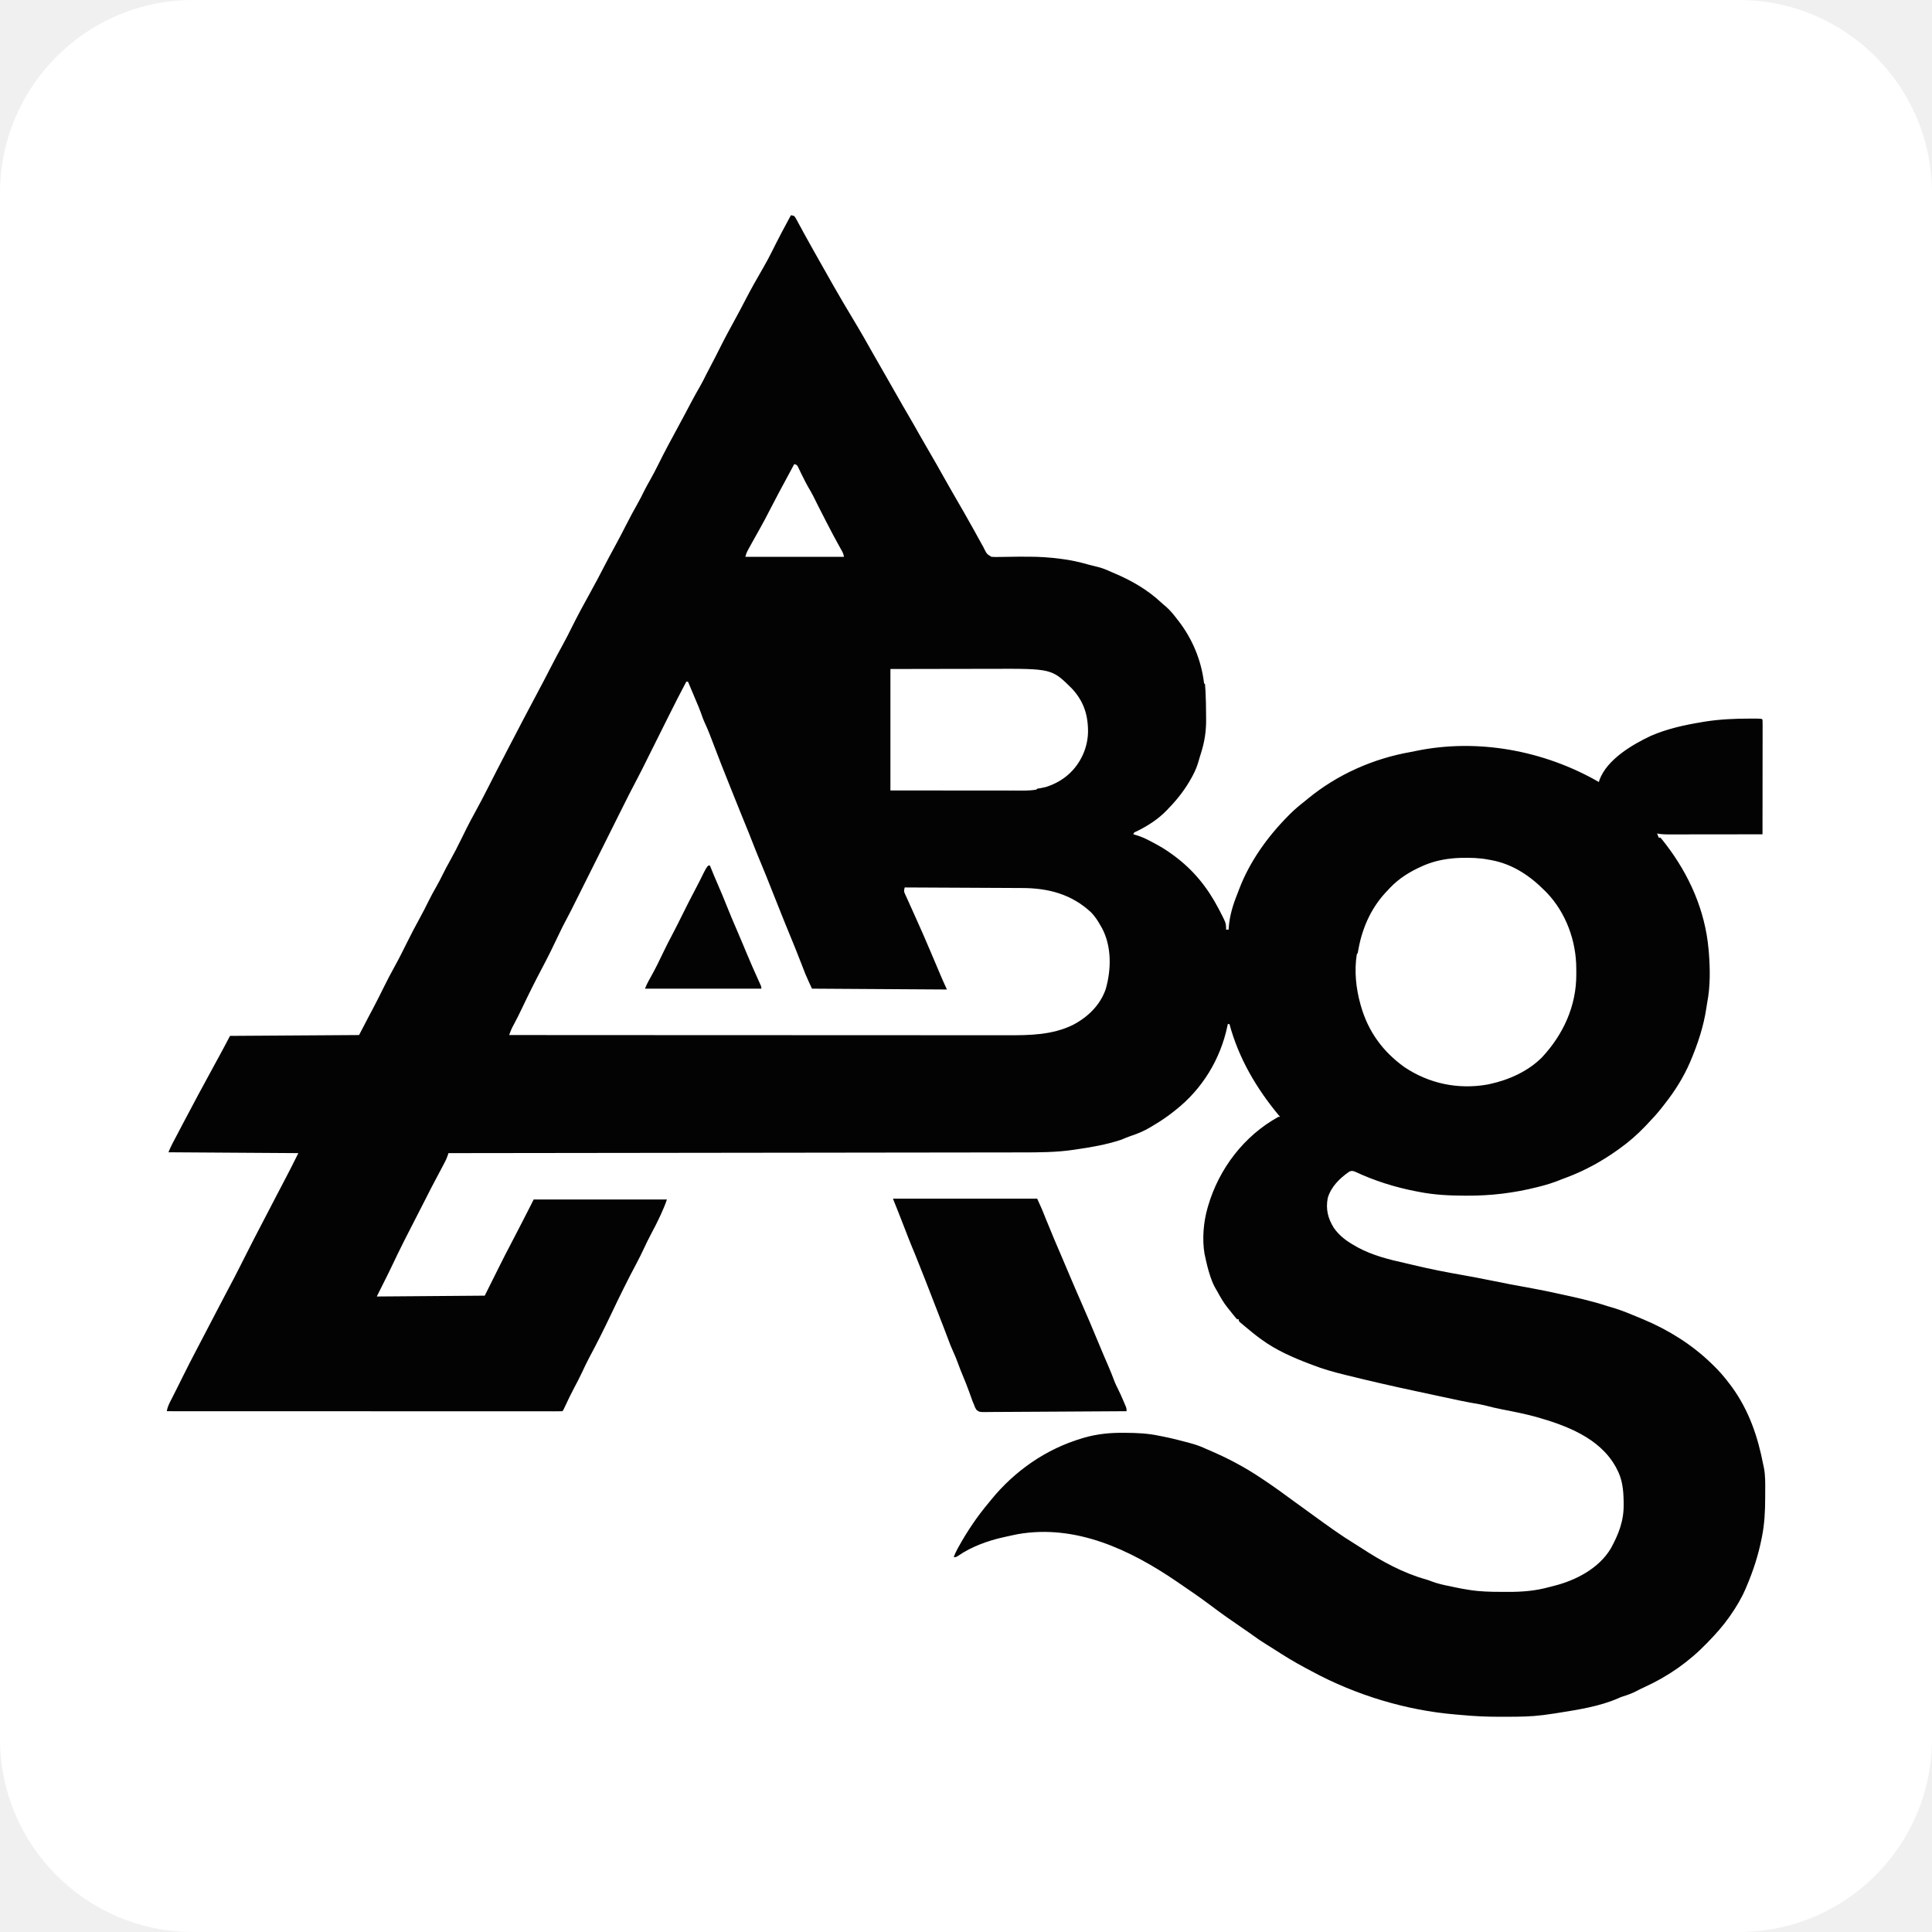
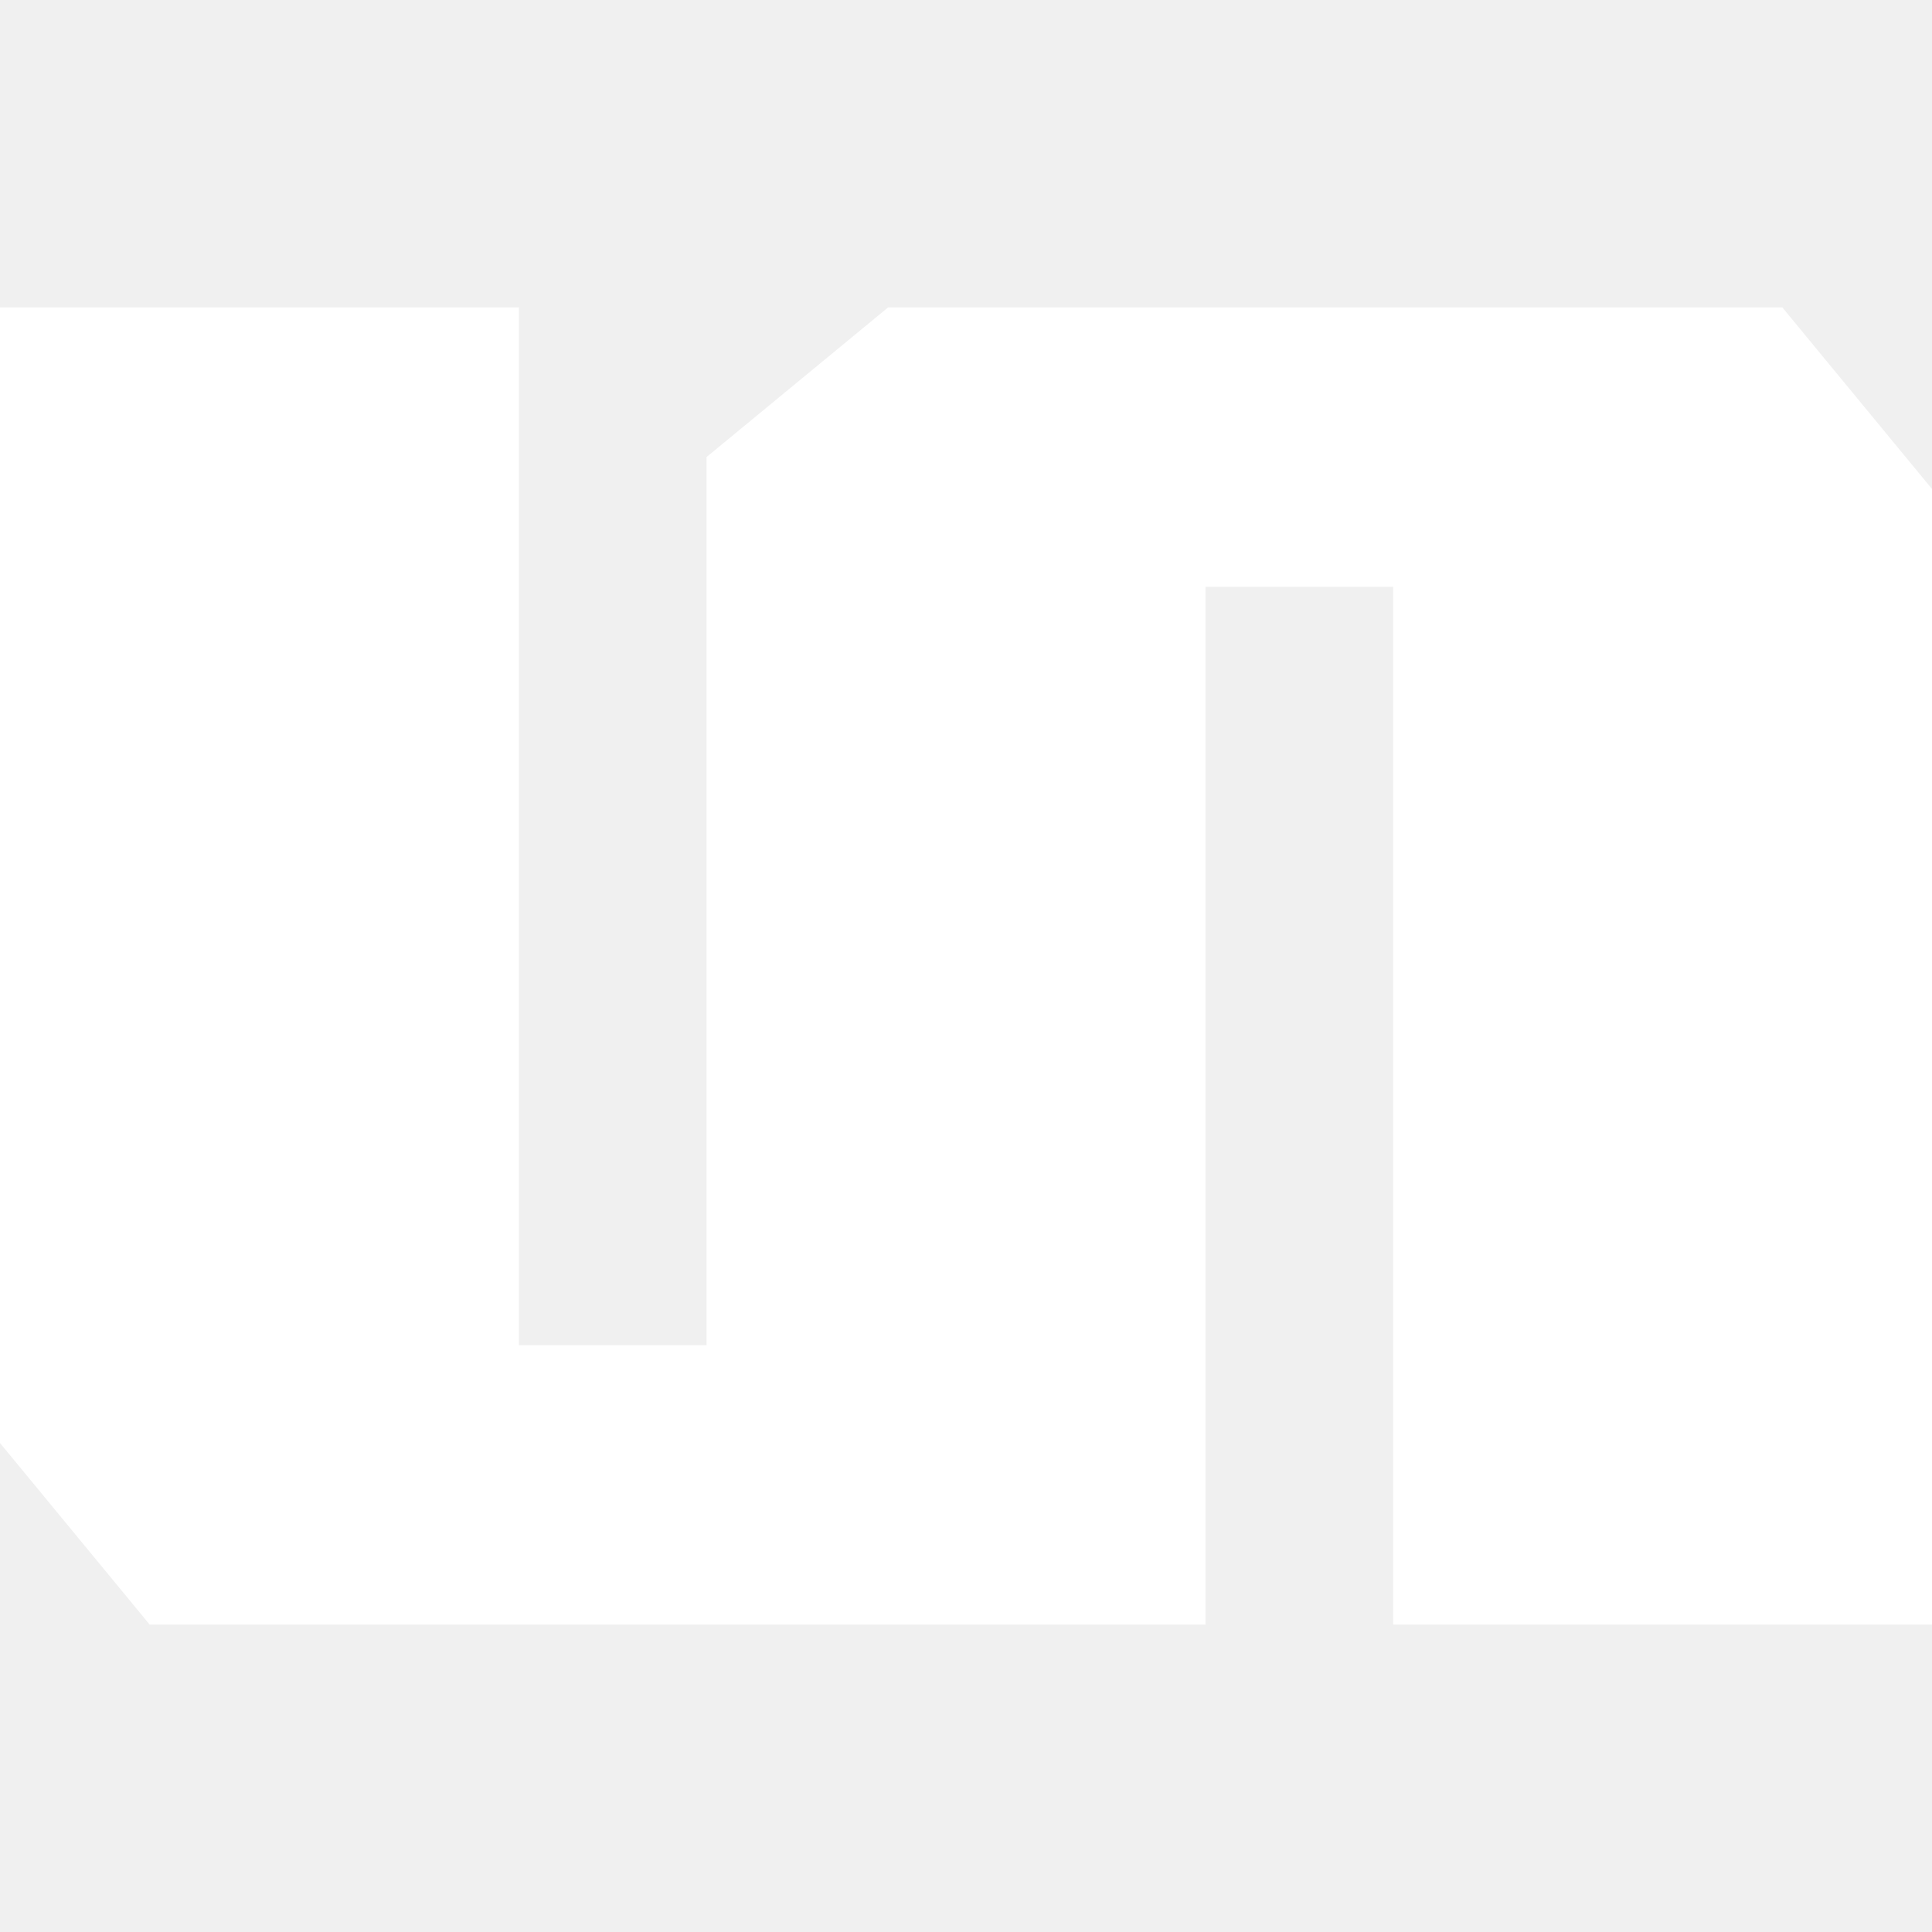
- <svg xmlns="http://www.w3.org/2000/svg" width="1200" height="1200" viewBox="0 0 1200 1200" fill="none">
-   <rect width="1200" height="1200" rx="120" fill="white" />
-   <path d="M441.303 538.49C442.812 542.305 444.429 546.069 446.058 549.835C447.903 554.113 449.722 558.398 451.427 562.735C453.293 567.47 455.293 572.143 457.309 576.817C458.724 580.102 460.129 583.391 461.506 586.693C461.717 587.2 461.717 587.2 461.933 587.717C462.501 589.082 463.07 590.447 463.638 591.811C466.007 597.492 468.475 603.124 471.017 608.73C471.265 609.281 471.514 609.832 471.77 610.4C471.99 610.883 472.21 611.367 472.437 611.865C472.906 613.025 472.906 613.025 472.906 614.073H400.613C401.331 612.278 402.002 610.757 402.936 609.1C403.186 608.651 403.437 608.202 403.695 607.739C403.964 607.257 404.233 606.776 404.509 606.281C407.033 601.713 409.352 597.083 411.571 592.361C413.42 588.441 415.393 584.599 417.421 580.768C419.568 576.71 421.626 572.612 423.663 568.497C426.459 562.856 429.288 557.24 432.241 551.68C433.875 548.596 435.448 545.484 436.97 542.343C437.808 540.633 438.623 539.012 439.903 537.59H440.95C441.067 537.887 441.183 538.184 441.303 538.49Z" fill="#040304" />
-   <path fill-rule="evenodd" clip-rule="evenodd" d="M491.241 133.695C492.191 133.804 492.191 133.804 493.336 134.219C494.131 135.273 494.131 135.273 494.887 136.675C495.174 137.196 495.46 137.718 495.755 138.256C496.059 138.826 496.363 139.395 496.676 139.982C497.334 141.186 497.992 142.391 498.65 143.595C498.989 144.221 499.328 144.846 499.667 145.471C501.205 148.307 502.789 151.117 504.37 153.929C504.982 155.023 505.595 156.116 506.207 157.21C513.827 170.796 521.49 184.369 529.549 197.702C534.309 205.58 538.884 213.574 543.373 221.609C545.55 225.496 547.792 229.346 550.022 233.202C552.202 236.974 554.358 240.759 556.494 244.557C559.103 249.193 561.77 253.794 564.46 258.384C566.831 262.437 569.147 266.518 571.447 270.611C573.477 274.215 575.552 277.79 577.644 281.358C580.505 286.236 583.288 291.153 586.041 296.092C587.833 299.305 589.644 302.505 591.494 305.684C593.844 309.725 596.179 313.774 598.501 317.831C598.677 318.14 598.854 318.449 599.036 318.766C601.039 322.268 603.025 325.779 604.977 329.309C605.152 329.625 605.327 329.942 605.507 330.267C606.338 331.77 607.166 333.275 607.99 334.781L608.898 336.43C609.283 337.134 609.283 337.134 609.676 337.851C610.173 338.703 610.173 338.703 610.68 339.571C610.91 340.053 611.139 340.534 611.376 341.029C612.946 344.091 612.946 344.091 615.761 345.839C617.513 346.01 619.182 345.996 620.941 345.919C621.587 345.915 622.233 345.912 622.899 345.908C624.287 345.898 625.67 345.878 627.056 345.842C630.314 345.76 633.573 345.769 636.832 345.776C637.559 345.777 638.286 345.778 639.013 345.777C645.587 345.775 652.031 346.21 658.548 347.069C659.184 347.149 659.184 347.149 659.832 347.231C665.25 347.922 670.389 349.076 675.639 350.572C676.564 350.811 677.49 351.046 678.418 351.276L679.637 351.585C680.432 351.786 681.227 351.984 682.023 352.179C684.945 352.927 687.576 354.019 690.307 355.287C691.03 355.596 691.754 355.903 692.48 356.206C702.895 360.63 712.795 366.35 721.094 374.107C722.163 375.102 723.265 376.031 724.39 376.962C726.989 379.238 729.069 381.891 731.168 384.623L732.428 386.238C740.628 397.031 745.893 409.712 747.706 423.117C747.794 424.4 747.794 424.4 748.455 424.96C748.581 426.337 748.673 427.701 748.741 429.082C748.774 429.714 748.774 429.714 748.807 430.36C749.013 434.621 749.094 438.88 749.105 443.146C749.11 444.412 749.126 445.678 749.142 446.944C749.19 453.996 748.23 460.586 746.097 467.327L745.78 468.367C745.566 469.069 745.349 469.77 745.129 470.47C744.887 471.259 744.658 472.052 744.438 472.848C743.565 475.954 742.416 478.728 740.892 481.57C740.551 482.208 740.551 482.208 740.204 482.859C736.328 489.952 731.568 496.196 725.929 501.967L724.859 503.117C719.563 508.687 712.729 513.109 705.822 516.443C704.393 517.019 704.393 517.019 703.927 518.207C704.39 518.325 704.391 518.325 704.864 518.446C708.54 519.457 711.769 520.965 715.124 522.758C715.655 523.039 716.187 523.321 716.734 523.61C720.49 525.623 724.068 527.722 727.501 530.256L729.111 531.418C741.156 540.278 749.893 551.065 756.804 564.241C757.095 564.795 757.387 565.349 757.687 565.92C761.552 573.441 761.551 573.441 761.551 577.403H763.123L763.164 576.455C763.646 569.084 765.742 562.177 768.485 555.361C768.871 554.39 769.237 553.411 769.602 552.432C776.141 535.197 787.222 519.763 800.12 506.748C800.526 506.336 800.933 505.925 801.351 505.502C804.167 502.702 807.142 500.217 810.27 497.776C810.905 497.258 811.538 496.737 812.169 496.213C830.581 481.055 852.843 471.179 876.3 467.057C877.258 466.881 878.211 466.68 879.164 466.478C917.798 458.417 959.132 466.162 993.096 485.728L993.481 484.353C998.245 471.648 1013.77 462.517 1025.38 457.047C1035.54 452.646 1046.13 450.333 1057.01 448.534L1058.91 448.208C1068.08 446.759 1077.33 446.339 1086.61 446.34C1086.98 446.34 1087.36 446.339 1087.74 446.339C1094.1 446.34 1094.1 446.34 1094.72 446.962C1094.78 447.884 1094.79 448.807 1094.79 449.73C1094.79 450.33 1094.79 450.93 1094.79 451.549C1094.79 452.213 1094.79 452.877 1094.78 453.562C1094.78 454.264 1094.78 454.966 1094.78 455.668C1094.78 457.579 1094.78 459.49 1094.78 461.402C1094.77 463.397 1094.77 465.393 1094.77 467.388C1094.77 471.169 1094.77 474.95 1094.76 478.731C1094.76 483.035 1094.75 487.338 1094.75 491.642C1094.75 500.497 1094.74 509.352 1094.72 518.207C1086.65 518.219 1078.58 518.228 1070.5 518.234C1066.75 518.237 1063.01 518.24 1059.26 518.246C1055.99 518.252 1052.72 518.255 1049.45 518.256C1047.72 518.257 1045.99 518.259 1044.26 518.262C1042.33 518.266 1040.4 518.267 1038.47 518.266C1037.89 518.268 1037.32 518.27 1036.73 518.272C1034.18 518.268 1031.75 518.227 1029.24 517.683L1030.29 520.302H1031.34C1032.24 521.319 1033.07 522.337 1033.89 523.413C1034.27 523.904 1034.27 523.904 1034.66 524.406C1049.2 543.382 1059.04 565.425 1061.2 589.452L1061.37 591.277C1062.21 601.791 1062.36 612.514 1060.36 622.894C1060.16 623.97 1060 625.044 1059.84 626.128C1058.21 637.263 1054.56 648.257 1050.2 658.601L1049.71 659.763C1045.72 669.044 1040.36 677.569 1034.12 685.494C1033.52 686.26 1032.92 687.033 1032.33 687.808C1029.43 691.545 1026.22 694.994 1022.96 698.414C1022.64 698.748 1022.32 699.082 1022 699.426C1016.94 704.738 1011.65 709.363 1005.67 713.606C1005.31 713.865 1004.95 714.124 1004.58 714.391C995.07 721.177 984.465 727.046 973.517 731.155L970.047 732.465C969.308 732.761 969.307 732.762 968.553 733.064C964.554 734.652 960.565 735.904 956.394 736.95C955.777 737.106 955.161 737.263 954.525 737.423C940.191 741.007 926.033 742.731 911.244 742.647C910.641 742.646 910.038 742.644 909.417 742.643C899.948 742.606 890.827 742.145 881.515 740.323C880.879 740.202 880.243 740.082 879.588 739.957C866.338 737.405 853.79 733.426 841.552 727.715C840.007 727.184 839.5 727.082 838.035 727.75C832.104 731.823 826.744 737.085 824.664 744.164C823.412 751.174 824.743 756.64 828.474 762.685C832.038 767.684 836.374 770.883 841.702 773.85L843.271 774.76C852.311 779.67 862.66 782.325 872.658 784.51C874.366 784.892 876.065 785.3 877.766 785.712C888.062 788.193 898.397 790.227 908.832 792.039C913.609 792.869 918.366 793.772 923.117 794.739C932.735 796.695 942.371 798.593 952.041 800.283C957.088 801.168 962.091 802.272 967.1 803.349C967.592 803.455 968.084 803.561 968.591 803.67C978.634 805.833 988.552 808.009 998.318 811.225C999.733 811.68 1001.16 812.078 1002.59 812.484C1008.29 814.231 1013.79 816.62 1019.29 818.901C1019.73 819.085 1020.18 819.269 1020.64 819.459C1036.08 825.913 1050.72 835.008 1062.77 846.666C1063.03 846.911 1063.29 847.157 1063.55 847.41C1067.75 851.387 1071.38 855.647 1074.82 860.286L1075.83 861.639C1086.42 876.321 1091.86 892.418 1095.25 910.053C1095.41 910.773 1095.41 910.773 1095.57 911.508C1096.51 916.234 1096.44 920.954 1096.4 925.753C1096.39 927.199 1096.39 928.644 1096.39 930.09C1096.38 938.473 1096.01 946.53 1094.33 954.777C1094.26 955.13 1094.19 955.482 1094.12 955.846C1092.03 966.262 1088.94 975.702 1084.77 985.488C1084.5 986.136 1084.5 986.136 1084.22 986.798C1081.68 992.7 1078.49 998.037 1074.82 1003.3C1074.57 1003.66 1074.32 1004.01 1074.07 1004.38C1070.2 1009.85 1065.87 1014.75 1061.2 1019.54C1060.84 1019.91 1060.49 1020.28 1060.12 1020.66C1048.94 1032.25 1036.03 1041.25 1021.35 1047.93C1019.53 1048.75 1017.76 1049.65 1015.98 1050.58C1013.46 1051.85 1010.93 1052.79 1008.23 1053.61C1006.68 1054.1 1006.68 1054.1 1005.12 1054.83C993.58 1059.87 980.23 1061.94 967.853 1063.9C966.856 1064.06 966.856 1064.06 965.838 1064.22C963.751 1064.54 961.663 1064.84 959.57 1065.11C959.19 1065.16 958.811 1065.21 958.42 1065.27C951.112 1066.2 943.848 1066.32 936.488 1066.3C934.6 1066.29 932.712 1066.3 930.824 1066.31C923.183 1066.31 915.636 1065.96 908.028 1065.24C906.714 1065.12 905.398 1065.01 904.082 1064.9C873.296 1062.36 841.821 1052.75 814.717 1038.05C813.359 1037.32 811.996 1036.6 810.632 1035.88C804.111 1032.41 797.874 1028.6 791.681 1024.58C790.091 1023.55 788.484 1022.56 786.873 1021.57C783.763 1019.65 780.765 1017.66 777.834 1015.48C775.734 1013.95 773.588 1012.49 771.439 1011.03C764.904 1006.57 758.44 1002.05 752.132 997.276C745.475 992.259 738.581 987.557 731.691 982.869C731.377 982.654 731.063 982.44 730.74 982.219C701.771 962.488 668.116 946.594 632.12 952.902C631.313 953.063 630.507 953.229 629.703 953.402C629.041 953.541 629.041 953.541 628.366 953.683C627.009 953.973 625.654 954.275 624.301 954.58C623.675 954.718 623.675 954.718 623.037 954.859C613.523 956.993 603.261 960.71 595.194 966.302C593.917 967.153 593.917 967.153 592.345 967.153C593.007 965.43 593.741 963.808 594.627 962.189C594.864 961.754 595.102 961.32 595.347 960.872C600.824 950.973 607.033 941.75 614.347 933.102L615.585 931.572C630.288 913.519 649.733 899.987 672.103 893.355C672.585 893.211 673.067 893.067 673.564 892.919C681.66 890.636 689.393 889.873 697.772 889.949C698.48 889.953 698.48 889.953 699.204 889.956C706.134 889.995 712.843 890.288 719.643 891.718C720.599 891.904 721.555 892.09 722.512 892.276C727.962 893.373 733.338 894.727 738.698 896.203L740.329 896.649C743.532 897.555 746.493 898.686 749.503 900.099C750.177 900.39 750.852 900.678 751.528 900.963C762.52 905.667 773.098 911.252 783.029 917.91C783.485 918.214 783.941 918.517 784.41 918.829C790.841 923.12 797.111 927.6 803.312 932.217C806.443 934.536 809.615 936.8 812.778 939.077C813.921 939.901 815.061 940.729 816.2 941.558C824.552 947.63 832.926 953.707 841.749 959.082C843.192 959.962 844.613 960.871 846.025 961.8C858.044 969.663 871.504 977.028 885.405 980.917C886.61 981.257 887.75 981.656 888.914 982.116C892.667 983.567 896.593 984.474 900.541 985.212C901.753 985.45 902.952 985.716 904.155 985.991C906.614 986.541 909.082 986.966 911.571 987.354L912.799 987.554C919.253 988.571 925.618 988.729 932.14 988.728C933.655 988.73 935.17 988.739 936.685 988.749C945.448 988.776 953.751 988.115 962.222 985.765C963.239 985.488 964.26 985.23 965.285 984.979C978.809 981.58 993.026 974.175 1000.43 961.914C1005.27 953.128 1008.6 944.75 1008.48 934.576C1008.48 933.909 1008.48 933.243 1008.47 932.556C1008.35 925.255 1007.69 918.64 1004.1 912.148L1003.41 910.855C993.478 893.117 972.824 885.38 954.315 880.126C947.405 878.234 940.408 876.835 933.377 875.478C929.633 874.755 925.962 873.89 922.275 872.91C920.202 872.405 918.117 872.046 916.014 871.69C909.345 870.551 902.742 869.073 896.129 867.651C894.379 867.275 892.629 866.901 890.879 866.527C886.883 865.673 882.889 864.814 878.895 863.953C878.327 863.831 877.759 863.708 877.174 863.582C870.458 862.134 863.751 860.654 857.057 859.107C856.631 859.009 856.205 858.91 855.766 858.809C849.243 857.3 842.732 855.742 836.234 854.131C835.664 853.991 835.663 853.99 835.082 853.847C828.274 852.17 821.512 850.296 814.985 847.713C814.54 847.545 814.096 847.378 813.638 847.204C803.104 843.218 792.686 838.688 783.553 831.998L782.452 831.21C779.403 828.98 776.501 826.558 773.6 824.14L772.301 823.059L771.144 822.077L770.123 821.212C769.409 820.473 769.409 820.473 769.409 819.425H768.361C766.683 817.596 765.187 815.609 763.647 813.663L762.669 812.488C759.908 809.117 757.89 805.417 755.789 801.614C755.612 801.318 755.436 801.023 755.254 800.718C753.93 798.496 752.966 796.265 752.122 793.822C751.989 793.441 751.855 793.06 751.718 792.668C750.323 788.562 749.349 784.375 748.455 780.136C748.363 779.738 748.271 779.34 748.176 778.93C746.599 769.822 747.483 759.077 750.026 750.276L750.367 749.08C757.148 725.882 772.722 705.457 794.03 693.699H795.078L794.268 692.733C780.32 675.917 769.359 657.275 763.647 636.075H762.599L762.384 637.196C758.029 657.955 746.755 676.404 730.12 689.508L729.309 690.158C725.222 693.428 721.021 696.284 716.5 698.938L714.754 700.018C710.744 702.438 706.758 704.125 702.308 705.578C700.35 706.219 698.486 707.03 696.593 707.843C687.33 710.972 677.591 712.588 667.944 713.999C667.571 714.055 667.198 714.111 666.814 714.169C655.983 715.778 645.126 715.782 634.195 715.784C632.295 715.785 630.394 715.788 628.493 715.792C625.173 715.798 621.853 715.802 618.533 715.804C613.595 715.808 608.658 715.815 603.72 715.823C595.412 715.835 587.104 715.845 578.797 715.854C570.576 715.862 562.356 715.872 554.136 715.883C553.624 715.884 553.112 715.885 552.585 715.885C549.984 715.889 547.384 715.892 544.783 715.896C526.387 715.921 507.99 715.944 489.593 715.965C471.727 715.985 453.86 716.007 435.993 716.03C435.442 716.031 434.891 716.032 434.323 716.032C428.787 716.039 423.252 716.047 417.716 716.054C406.441 716.068 395.166 716.083 383.89 716.098C383.372 716.098 382.853 716.099 382.319 716.099C347.731 716.144 313.143 716.185 278.554 716.225C278.394 716.717 278.234 717.209 278.069 717.715C277.555 719.228 276.958 720.551 276.213 721.961C275.96 722.443 275.707 722.926 275.446 723.423C275.04 724.187 275.04 724.187 274.626 724.967C274.345 725.499 274.065 726.031 273.777 726.58C272.927 728.193 272.074 729.805 271.22 731.417C270.303 733.152 269.386 734.887 268.47 736.623C268.254 737.033 268.038 737.442 267.815 737.864C266.358 740.632 264.948 743.419 263.561 746.222C261.925 749.513 260.231 752.774 258.537 756.036C253.434 765.864 248.431 775.737 243.698 785.75C241.76 789.848 239.735 793.899 237.694 797.947L234.027 805.281L301.08 804.757C304.029 798.863 304.029 798.863 306.97 792.966C307.68 791.537 308.392 790.108 309.104 788.68C309.472 787.942 309.84 787.203 310.207 786.465C312.546 781.758 314.941 777.086 317.398 772.441C319.702 768.08 321.954 763.694 324.201 759.304C324.895 757.947 325.59 756.59 326.286 755.233C326.734 754.358 327.183 753.482 327.631 752.607C327.836 752.207 328.041 751.808 328.251 751.396C328.444 751.02 328.637 750.643 328.836 750.255C329.002 749.929 329.169 749.603 329.341 749.267C330.055 747.86 330.759 746.448 331.464 745.037H414.234C413.254 747.976 412.109 750.706 410.829 753.517C410.597 754.027 410.365 754.536 410.127 755.061C408.429 758.753 406.598 762.353 404.674 765.931C403.05 768.965 401.55 772.044 400.089 775.159C398.494 778.553 396.849 781.904 395.08 785.211C389.695 795.297 384.646 805.577 379.752 815.909C375.391 825.078 370.866 834.193 366.047 843.131C364.438 846.139 362.997 849.219 361.556 852.311C359.968 855.697 358.243 858.998 356.479 862.295C354.623 865.785 352.918 869.337 351.255 872.923C349.847 875.954 349.847 875.954 349.275 876.526C347.97 876.577 346.679 876.595 345.374 876.59C344.959 876.591 344.543 876.592 344.115 876.592C342.705 876.594 341.295 876.591 339.885 876.589C338.871 876.589 337.857 876.589 336.843 876.59C334.043 876.591 331.243 876.589 328.443 876.587C325.429 876.584 322.415 876.585 319.401 876.585C314.173 876.586 308.946 876.584 303.719 876.581C296.162 876.577 288.604 876.575 281.046 876.575C268.786 876.574 256.526 876.57 244.266 876.565C232.353 876.56 220.44 876.557 208.527 876.554C208.16 876.554 207.793 876.554 207.415 876.554C203.729 876.554 200.044 876.553 196.358 876.552C188.85 876.551 181.342 876.549 173.834 876.548C173.144 876.547 172.454 876.548 171.744 876.548C149.024 876.543 126.305 876.534 103.586 876.526C104.005 874.146 104.87 872.207 105.976 870.076C106.361 869.321 106.746 868.565 107.13 867.81C107.424 867.237 107.425 867.237 107.725 866.652C108.594 864.951 109.446 863.24 110.298 861.53C110.646 860.834 110.995 860.137 111.344 859.441C112.183 857.763 113.018 856.083 113.852 854.403C116.318 849.444 118.814 844.506 121.407 839.613C123.347 835.951 125.255 832.273 127.16 828.593C129.469 824.133 131.788 819.678 134.132 815.237C136.117 811.475 138.083 807.702 140.047 803.93C141.794 800.578 143.552 797.233 145.341 793.903C146.589 791.564 147.779 789.196 148.961 786.823C151.27 782.189 153.624 777.577 155.986 772.969C156.688 771.598 157.39 770.226 158.092 768.853C160.793 763.577 163.53 758.319 166.297 753.077C167.937 749.969 169.551 746.849 171.164 743.728C173.308 739.583 175.464 735.444 177.646 731.319C179.92 727.02 182.104 722.68 184.26 718.321L185.308 716.225L104.634 715.701C105.358 713.89 106.076 712.253 106.975 710.54C107.228 710.057 107.481 709.573 107.742 709.075C108.012 708.56 108.283 708.046 108.563 707.516C108.987 706.707 108.987 706.707 109.419 705.883C109.997 704.782 110.575 703.681 111.154 702.581C111.862 701.236 112.567 699.889 113.271 698.543C119.895 685.897 126.683 673.335 133.53 660.809C133.802 660.311 134.074 659.813 134.354 659.301C134.855 658.385 135.356 657.47 135.858 656.555C138.243 652.196 140.549 647.802 142.875 643.409L223.026 642.885L229.312 630.836L231.866 626.023C234.2 621.618 236.413 617.155 238.628 612.689C240.656 608.605 242.748 604.569 244.962 600.584C247.766 595.536 250.342 590.388 252.903 585.214C255.383 580.211 257.948 575.275 260.658 570.391C262.61 566.862 264.42 563.275 266.201 559.656C267.731 556.568 269.374 553.565 271.089 550.577C272.429 548.228 273.665 545.845 274.855 543.418C276.347 540.373 277.938 537.401 279.602 534.447C282.018 530.147 284.24 525.776 286.412 521.35C287.326 519.493 288.243 517.638 289.163 515.784C289.368 515.364 289.575 514.943 289.787 514.51C291.479 511.098 293.297 507.762 295.13 504.425C298.098 499.015 300.935 493.547 303.726 488.044C305.032 485.469 306.344 482.896 307.655 480.323C307.908 479.827 308.161 479.331 308.421 478.82C310.948 473.861 313.515 468.925 316.103 463.998C317.387 461.553 318.662 459.103 319.939 456.654C320.465 455.646 320.991 454.639 321.517 453.631C322.546 451.658 323.573 449.684 324.599 447.709C327.416 442.287 330.271 436.888 333.167 431.508C336.191 425.89 339.137 420.234 342.049 414.557C344.533 409.717 347.087 404.923 349.715 400.159C351.644 396.648 353.452 393.088 355.23 389.498C358.935 382.019 362.923 374.703 366.974 367.406C369.9 362.132 372.71 356.809 375.466 351.445C377.316 347.851 379.212 344.289 381.165 340.75C383.947 335.707 386.584 330.596 389.211 325.471C391.383 321.235 393.59 317.03 395.964 312.903C397.477 310.263 398.819 307.555 400.159 304.825C401.253 302.637 402.457 300.513 403.658 298.383C405.532 295.054 407.301 291.69 408.995 288.266C412.666 280.846 416.558 273.554 420.54 266.296C422.172 263.314 423.78 260.32 425.372 257.316C425.566 256.949 425.76 256.583 425.96 256.206C426.918 254.396 427.875 252.585 428.829 250.773C430.92 246.813 433.076 242.902 435.324 239.029C436.46 237.023 437.481 234.972 438.495 232.903C439.606 230.679 440.769 228.484 441.933 226.287C443.575 223.184 445.188 220.07 446.746 216.923C450.111 210.14 453.732 203.497 457.373 196.859C459.269 193.388 461.105 189.89 462.92 186.376C466.459 179.535 470.249 172.837 474.119 166.179C476.038 162.866 477.839 159.52 479.53 156.087C481.227 152.649 482.989 149.244 484.758 145.842C485.04 145.299 485.322 144.755 485.613 144.195C487.447 140.672 489.326 137.175 491.241 133.695ZM924.472 533.923C918.768 532.803 913.169 532.711 907.379 532.843C899.618 533.046 892 534.363 884.798 537.349L883.087 538.114C875.621 541.425 868.831 545.641 863.195 551.624L862.133 552.782C852.359 562.682 846.53 575.068 843.928 588.634C843.723 589.782 843.508 590.929 843.274 592.071L842.75 592.595C841.084 603.002 842.2 613.971 845.075 624.06C845.175 624.405 845.272 624.74 845.369 625.074C849.927 640.854 858.898 653.116 872.151 662.694C887.485 673.056 905.704 676.873 924.001 673.601L925.519 673.269C937.268 670.725 949.168 665.347 957.73 656.772C971.013 642.518 979.149 624.782 979.07 605.135C979.06 603.964 979.051 602.793 979.05 601.622C979.052 584.525 972.699 567.029 960.788 554.528L959.57 553.306C950.305 543.955 939.613 536.782 926.493 534.275L924.472 533.923ZM426.282 423.389C422.583 430.332 419.014 437.334 415.507 444.376C414.962 445.47 414.417 446.564 413.871 447.659C412.801 449.803 411.731 451.948 410.661 454.094C409.175 457.076 407.687 460.058 406.196 463.038C405.264 464.901 404.333 466.764 403.405 468.628C403.12 469.202 402.842 469.76 402.565 470.317C402.024 471.405 401.482 472.493 400.941 473.581C399.451 476.585 397.956 479.584 396.384 482.545C392.429 489.985 388.663 497.517 384.905 505.057C383.97 506.933 383.034 508.808 382.098 510.684C380.657 513.568 379.217 516.453 377.778 519.338C375.963 522.977 374.147 526.615 372.328 530.252C371.242 532.422 371.241 532.423 368.99 536.924C368.43 538.045 367.869 539.166 367.309 540.287C366.458 541.989 366.458 541.989 363 548.906C362.436 550.034 361.872 551.162 361.308 552.29C360.046 554.813 358.783 557.335 357.525 559.859C355.78 563.365 354.049 566.877 352.186 570.322C350.344 573.715 348.62 577.148 346.983 580.644C343.767 587.516 340.397 594.312 336.849 601.019C332.456 609.301 328.278 617.684 324.261 626.154C322.627 629.606 320.951 633.017 319.121 636.37C317.925 638.52 317.024 640.545 316.272 642.885C346.489 642.903 376.706 642.919 406.923 642.929C407.616 642.929 407.616 642.929 408.295 642.93C418.147 642.933 427.999 642.936 437.851 642.938C442.687 642.94 447.524 642.941 452.361 642.942C452.857 642.943 453.339 642.943 453.82 642.943C469.429 642.947 485.038 642.955 500.647 642.964C516.72 642.974 532.792 642.981 548.865 642.983C551.137 642.984 553.409 642.984 555.682 642.984C556.366 642.984 556.367 642.984 557.038 642.984C564.219 642.985 571.4 642.99 578.581 642.996C585.84 643.002 593.098 643.006 600.357 643.004C604.67 643.003 608.983 643.004 613.296 643.01C616.197 643.014 619.099 643.016 621.999 643.014C623.341 643.013 624.683 643.011 626.025 643.011C639.835 643.046 653.531 642.816 666.209 636.697C675.494 631.875 683.227 624.556 686.758 614.431C690.301 602.138 690.549 587.705 684.35 576.255L683.496 574.784C681.847 571.901 680.151 569.221 677.832 566.827C665.77 555.462 651.235 551.596 634.911 551.569C634.152 551.567 633.394 551.564 632.636 551.559C630.551 551.544 628.467 551.533 626.382 551.526C624.175 551.519 621.968 551.508 619.76 551.494C615.586 551.469 611.411 551.448 607.236 551.431C602.45 551.411 597.664 551.387 592.878 551.36C582.573 551.304 572.267 551.254 561.961 551.21C561.618 552.419 561.382 553.1 561.717 554.332C561.885 554.702 562.046 555.061 562.209 555.42C562.397 555.845 562.58 556.257 562.762 556.67C562.972 557.127 563.176 557.57 563.38 558.014C564.034 559.477 564.689 560.94 565.352 562.4C565.822 563.435 566.29 564.471 566.756 565.509C567.679 567.573 568.603 569.638 569.532 571.701C570.874 574.68 572.209 577.662 573.514 580.658C573.705 581.098 573.89 581.526 574.076 581.954C575.479 585.183 576.86 588.42 578.237 591.66C578.438 592.134 578.634 592.595 578.829 593.055C579.831 595.415 580.833 597.775 581.832 600.136C582.212 601.033 582.591 601.93 582.971 602.827C583.156 603.264 583.336 603.687 583.515 604.111C584.181 605.689 584.855 607.262 585.535 608.834L588.154 614.597L504.337 614.073C502.965 611.099 501.562 608.137 500.292 605.118L499.59 603.334C498.862 601.493 498.144 599.648 497.437 597.799C496.314 594.85 495.163 591.916 493.967 588.997C491.778 583.663 489.595 578.327 487.425 572.986C487.253 572.562 487.086 572.15 486.919 571.739C484.359 565.435 481.836 559.117 479.356 552.782C477.176 547.213 474.945 541.669 472.644 536.149C472.384 535.53 472.133 534.929 471.881 534.328C471.634 533.736 471.394 533.162 471.154 532.588C470.473 530.969 469.815 529.344 469.184 527.705C467.902 524.352 466.594 521.013 465.234 517.692C461.954 509.703 458.733 501.69 455.524 493.673C454.898 492.108 454.272 490.544 453.644 488.981C449.879 479.603 446.145 470.216 442.587 460.756C441.287 457.299 439.978 453.862 438.443 450.499C437.77 449.066 437.15 447.664 436.579 446.185C434.498 440.307 434.498 440.307 427.33 423.389H426.282ZM665.722 427.605C653.29 415.29 653.29 415.29 615.864 415.419C613.712 415.426 611.561 415.429 609.41 415.431C605.338 415.433 601.265 415.44 597.193 415.45C591.604 415.465 586.015 415.472 580.425 415.478C572.297 415.487 572.297 415.487 553.056 415.529V490.965C562.632 490.974 572.209 490.985 581.785 490.99C587.869 490.993 593.953 490.996 600.037 491.003C604.536 491.008 609.035 491.012 613.533 491.014C615.912 491.015 618.292 491.015 620.671 491.018C622.942 491.022 625.214 491.025 627.486 491.025C628.328 491.024 629.17 491.024 630.012 491.024C634.552 491.035 639.198 491.256 643.683 490.441C644.208 489.82 644.208 489.82 645.22 489.71C646.642 489.473 648.041 489.193 649.446 488.869C658.48 486.084 665.879 480.584 670.703 472.419L671.448 471.058C674.123 466.198 675.597 460.616 675.788 455.085C675.925 444.321 673.223 435.633 665.722 427.605ZM493.336 288.233C491.828 291.036 490.321 293.839 488.806 296.638C485.392 302.929 482.021 309.237 478.748 315.603C476.397 320.177 474.041 324.74 471.49 329.207C470.047 331.73 468.628 334.266 467.226 336.813C466.93 337.35 466.644 337.871 466.357 338.393C466.072 338.908 465.794 339.408 465.517 339.908C465.252 340.392 464.994 340.862 464.737 341.331C463.861 342.92 463.402 344.061 462.952 345.858H524.244C523.72 343.762 523.72 343.762 523.225 342.741C523.015 342.368 522.811 342.006 522.607 341.644C522.245 340.995 522.245 340.995 521.891 340.359C518.961 335.135 516.166 329.846 513.427 324.52C513.231 324.139 513.04 323.768 512.85 323.397C511.208 320.209 509.563 317.022 507.96 313.814C507.671 313.232 507.67 313.232 507.387 312.661C507.014 311.913 506.643 311.164 506.271 310.415C505.359 308.565 504.433 306.736 503.404 304.947C501.279 301.437 499.452 297.849 497.658 294.159C497.403 293.623 497.156 293.102 496.908 292.582C496.665 292.081 496.429 291.595 496.193 291.108C495.977 290.655 495.767 290.215 495.557 289.775C494.908 288.757 494.908 288.757 493.336 288.233Z" fill="#040304" />
-   <path d="M644.207 744.513C647.145 750.977 647.145 750.977 648.296 753.861C648.557 754.511 648.818 755.161 649.079 755.811C649.213 756.146 649.347 756.481 649.485 756.826C652.899 765.344 656.497 773.778 660.131 782.204C661.51 785.403 662.863 788.613 664.212 791.824C666.679 797.688 669.222 803.518 671.766 809.349C675.202 817.224 678.613 825.105 681.868 833.057C683.906 838.035 686.019 842.98 688.162 847.913C689.642 851.337 691.031 854.781 692.337 858.276C692.872 859.626 693.466 860.899 694.137 862.185C695.492 864.803 696.652 867.495 697.804 870.207C698.089 870.868 698.089 870.868 698.379 871.543C698.555 871.961 698.73 872.378 698.911 872.807C699.15 873.371 699.15 873.371 699.393 873.945C699.736 874.954 699.736 874.954 699.736 876.526C687.76 876.623 675.784 876.697 663.808 876.743C658.247 876.764 652.687 876.794 647.126 876.842C642.28 876.884 637.434 876.911 632.588 876.92C630.022 876.926 627.455 876.938 624.889 876.969C622.474 876.997 620.059 877.006 617.643 877C616.757 877.001 615.87 877.009 614.983 877.025C608.286 877.141 608.286 877.14 606.447 875.631C605.74 874.537 605.311 873.573 604.918 872.335C604.636 871.666 604.352 870.998 604.067 870.331C603.822 869.658 603.582 868.984 603.346 868.308C603.08 867.572 602.813 866.836 602.546 866.1C602.417 865.738 602.287 865.376 602.154 865.003C600.828 861.329 599.399 857.695 597.878 854.098C596.838 851.632 595.889 849.143 594.965 846.633C594.083 844.243 593.166 841.902 592.083 839.594C590.879 837.021 589.872 834.391 588.891 831.728C587.956 829.191 586.992 826.666 586.008 824.148C585.684 823.317 585.36 822.486 585.036 821.655C584.863 821.212 584.69 820.769 584.512 820.312C583.518 817.757 582.529 815.199 581.539 812.642C581.111 811.538 580.684 810.435 580.257 809.332C579.604 807.646 578.951 805.96 578.298 804.274C575.855 797.96 573.398 791.654 570.867 785.374L568.557 779.573C567.884 777.896 567.184 776.23 566.484 774.564C565.073 771.186 563.756 767.775 562.453 764.355C560.922 760.347 559.373 756.351 557.771 752.371L554.627 744.513H644.207Z" fill="#040304" />
+ <svg xmlns="http://www.w3.org/2000/svg" width="62" height="62" viewBox="0 0 62 62" fill="none">
+   <path d="M16.653 9.864V43.169H22.674V14.667L28.502 9.864H57.196L62 15.692V52.136H44.707V18.831H38.686V52.136H4.804L0 46.308V9.864H16.653Z" fill="white" />
</svg>
